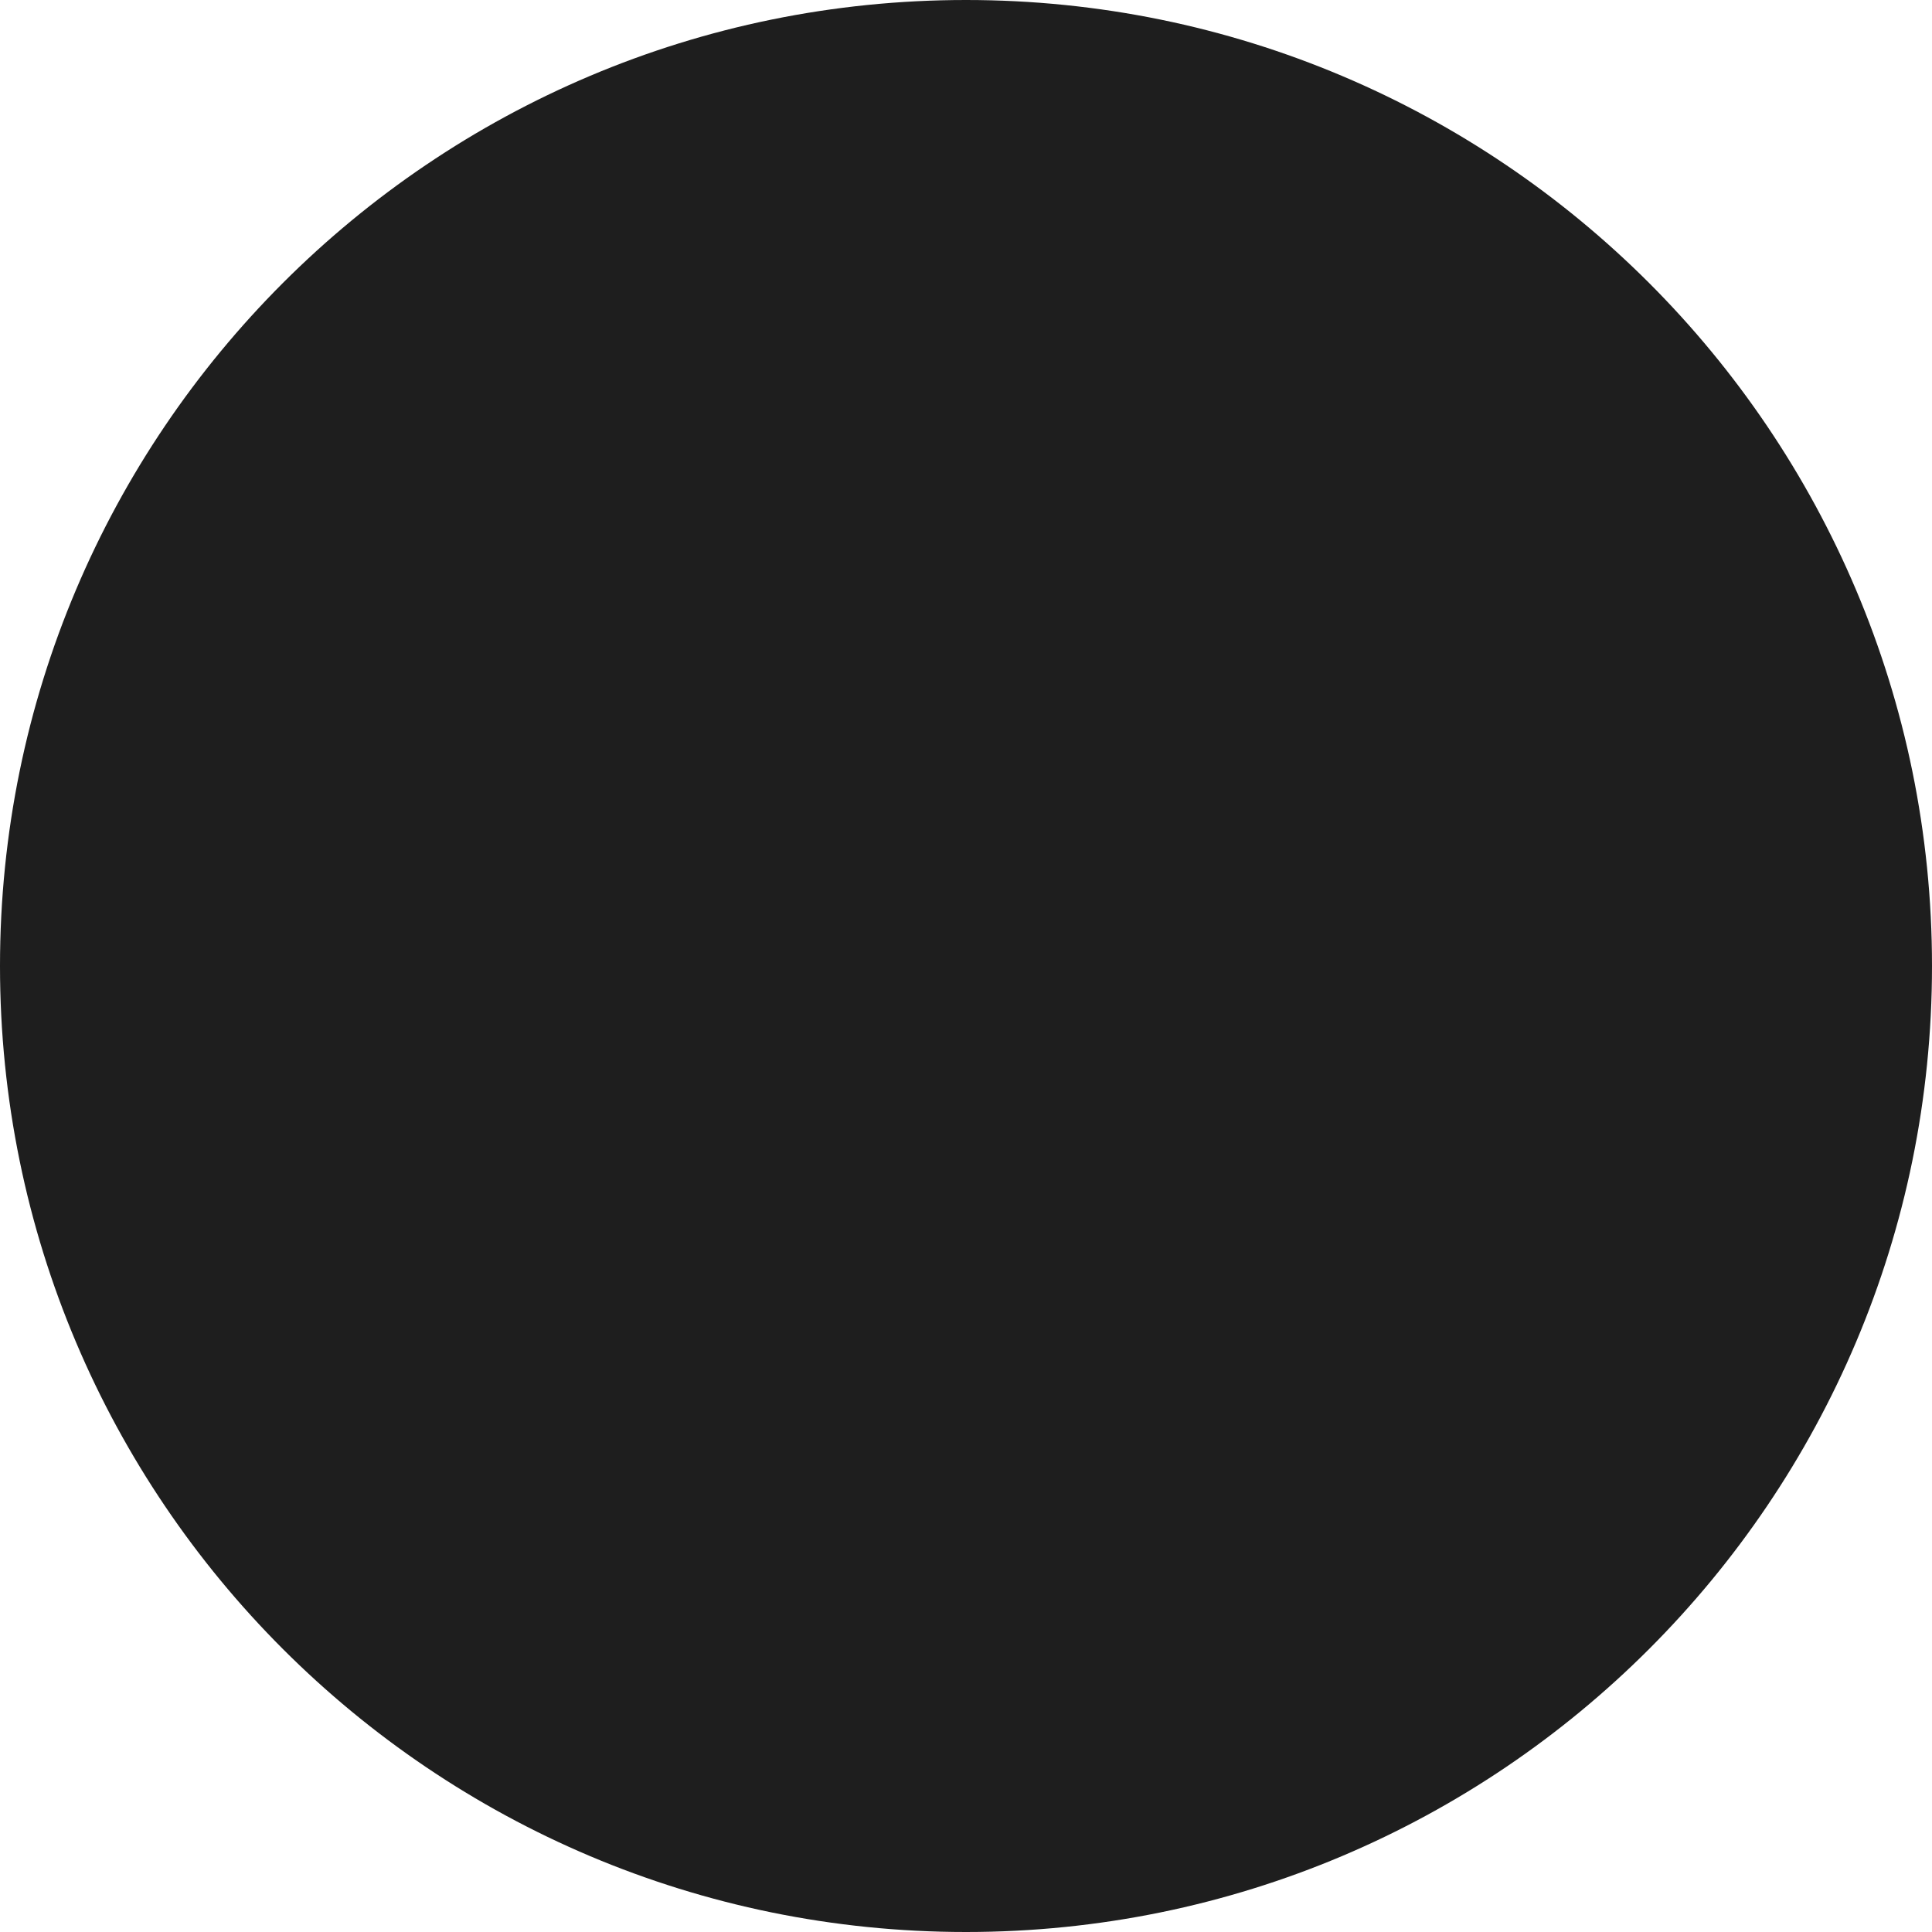
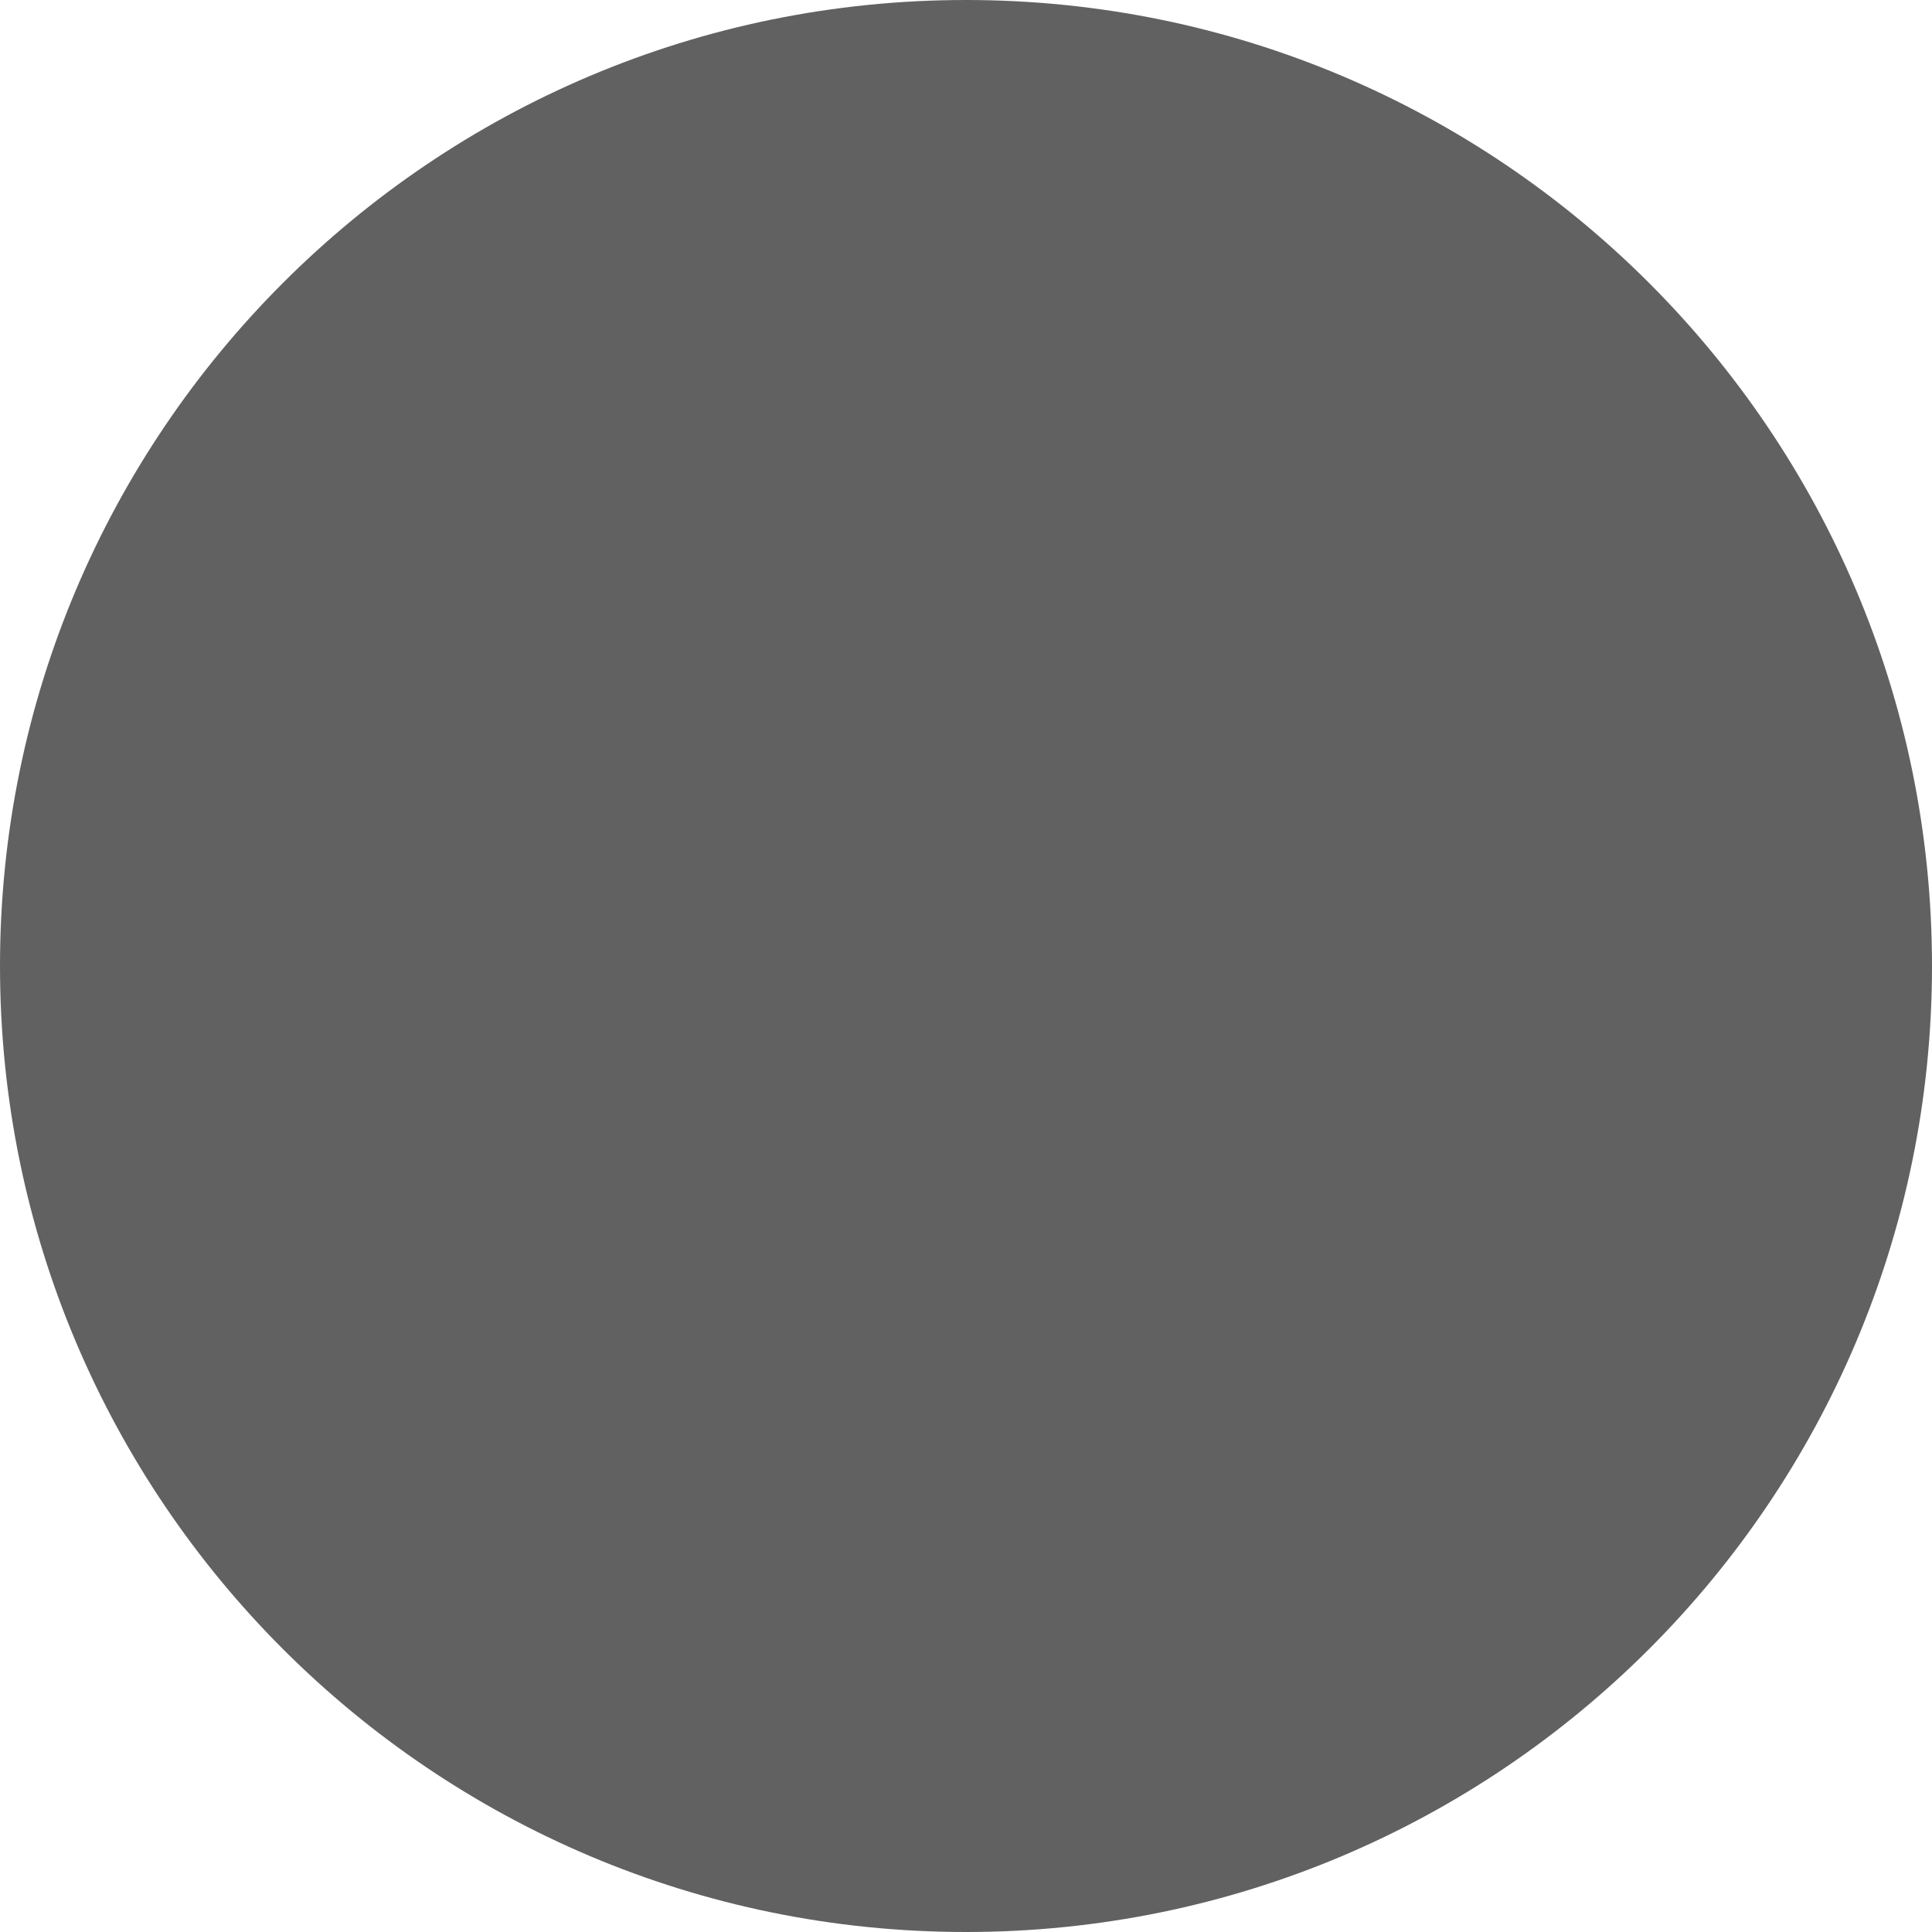
<svg xmlns="http://www.w3.org/2000/svg" preserveAspectRatio="none" overflow="visible" style="display: block;" width="5" height="5" viewBox="0 0 5 5" fill="none">
-   <circle id="Ellipse 2" cx="2.5" cy="2.5" r="2.5" fill="#1E1E1E" />
+   <circle id="Ellipse 2" cx="2.5" cy="2.5" r="2.5" fill="#616161" />
</svg>
